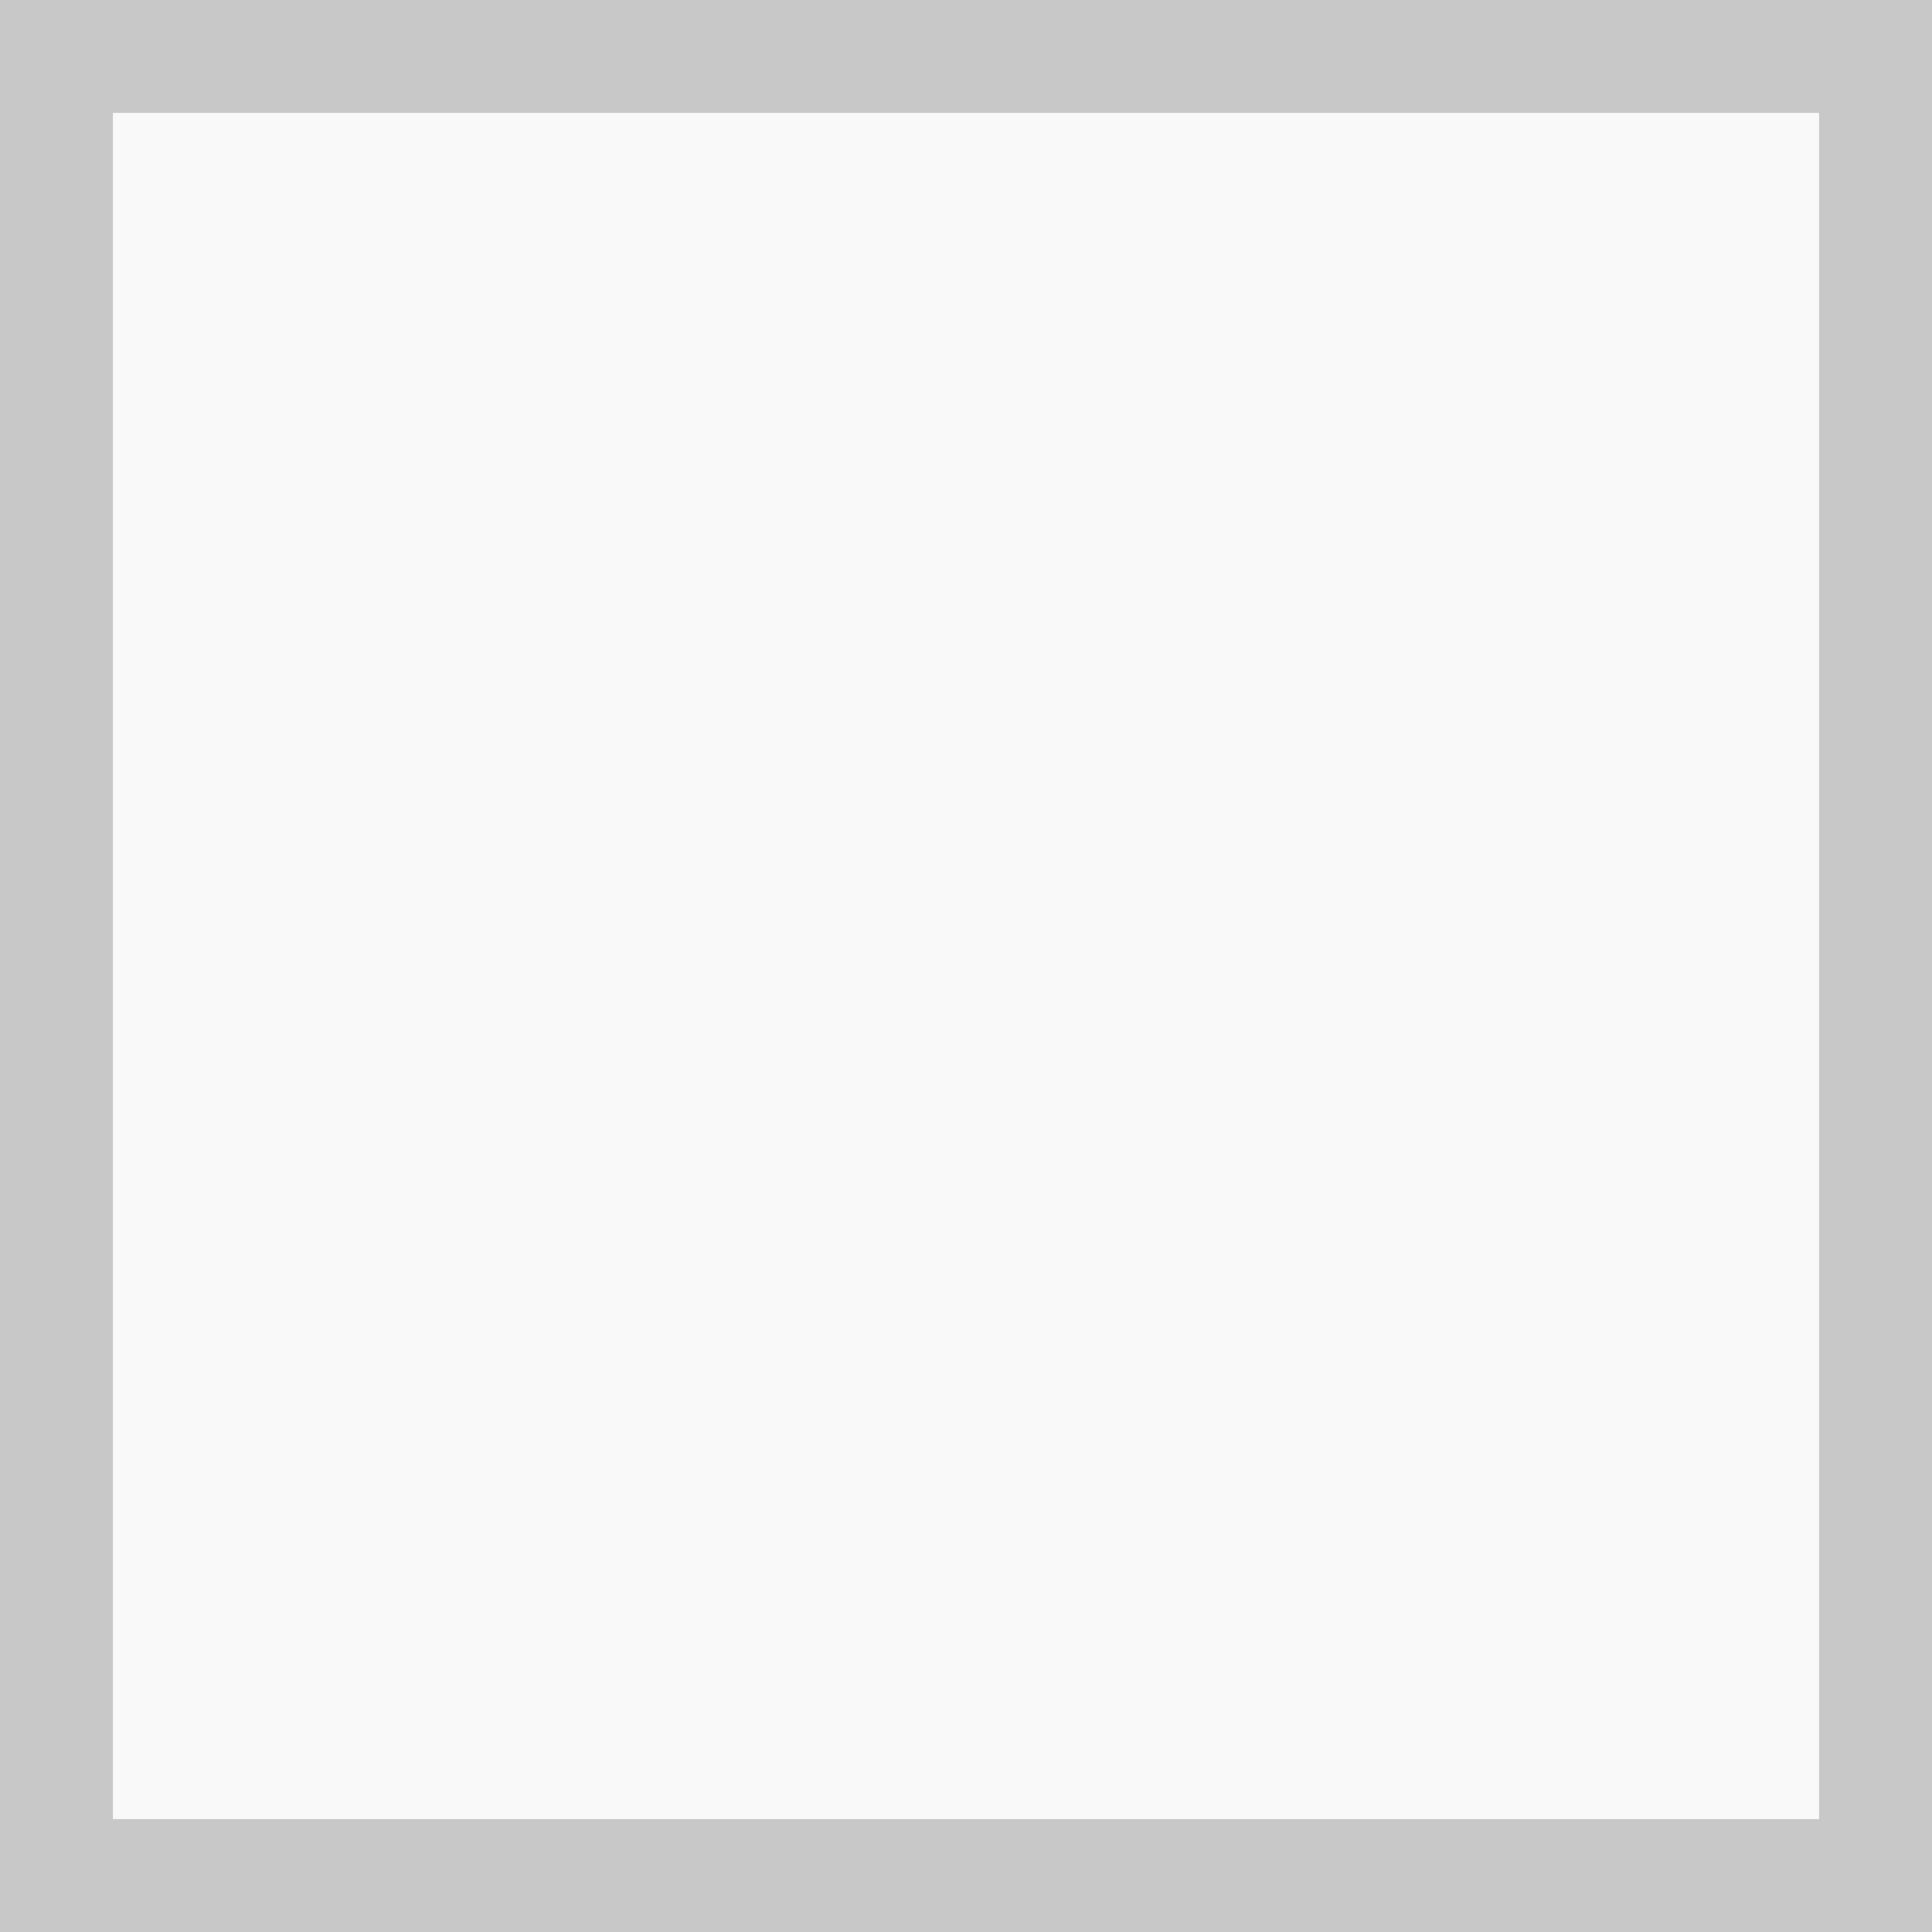
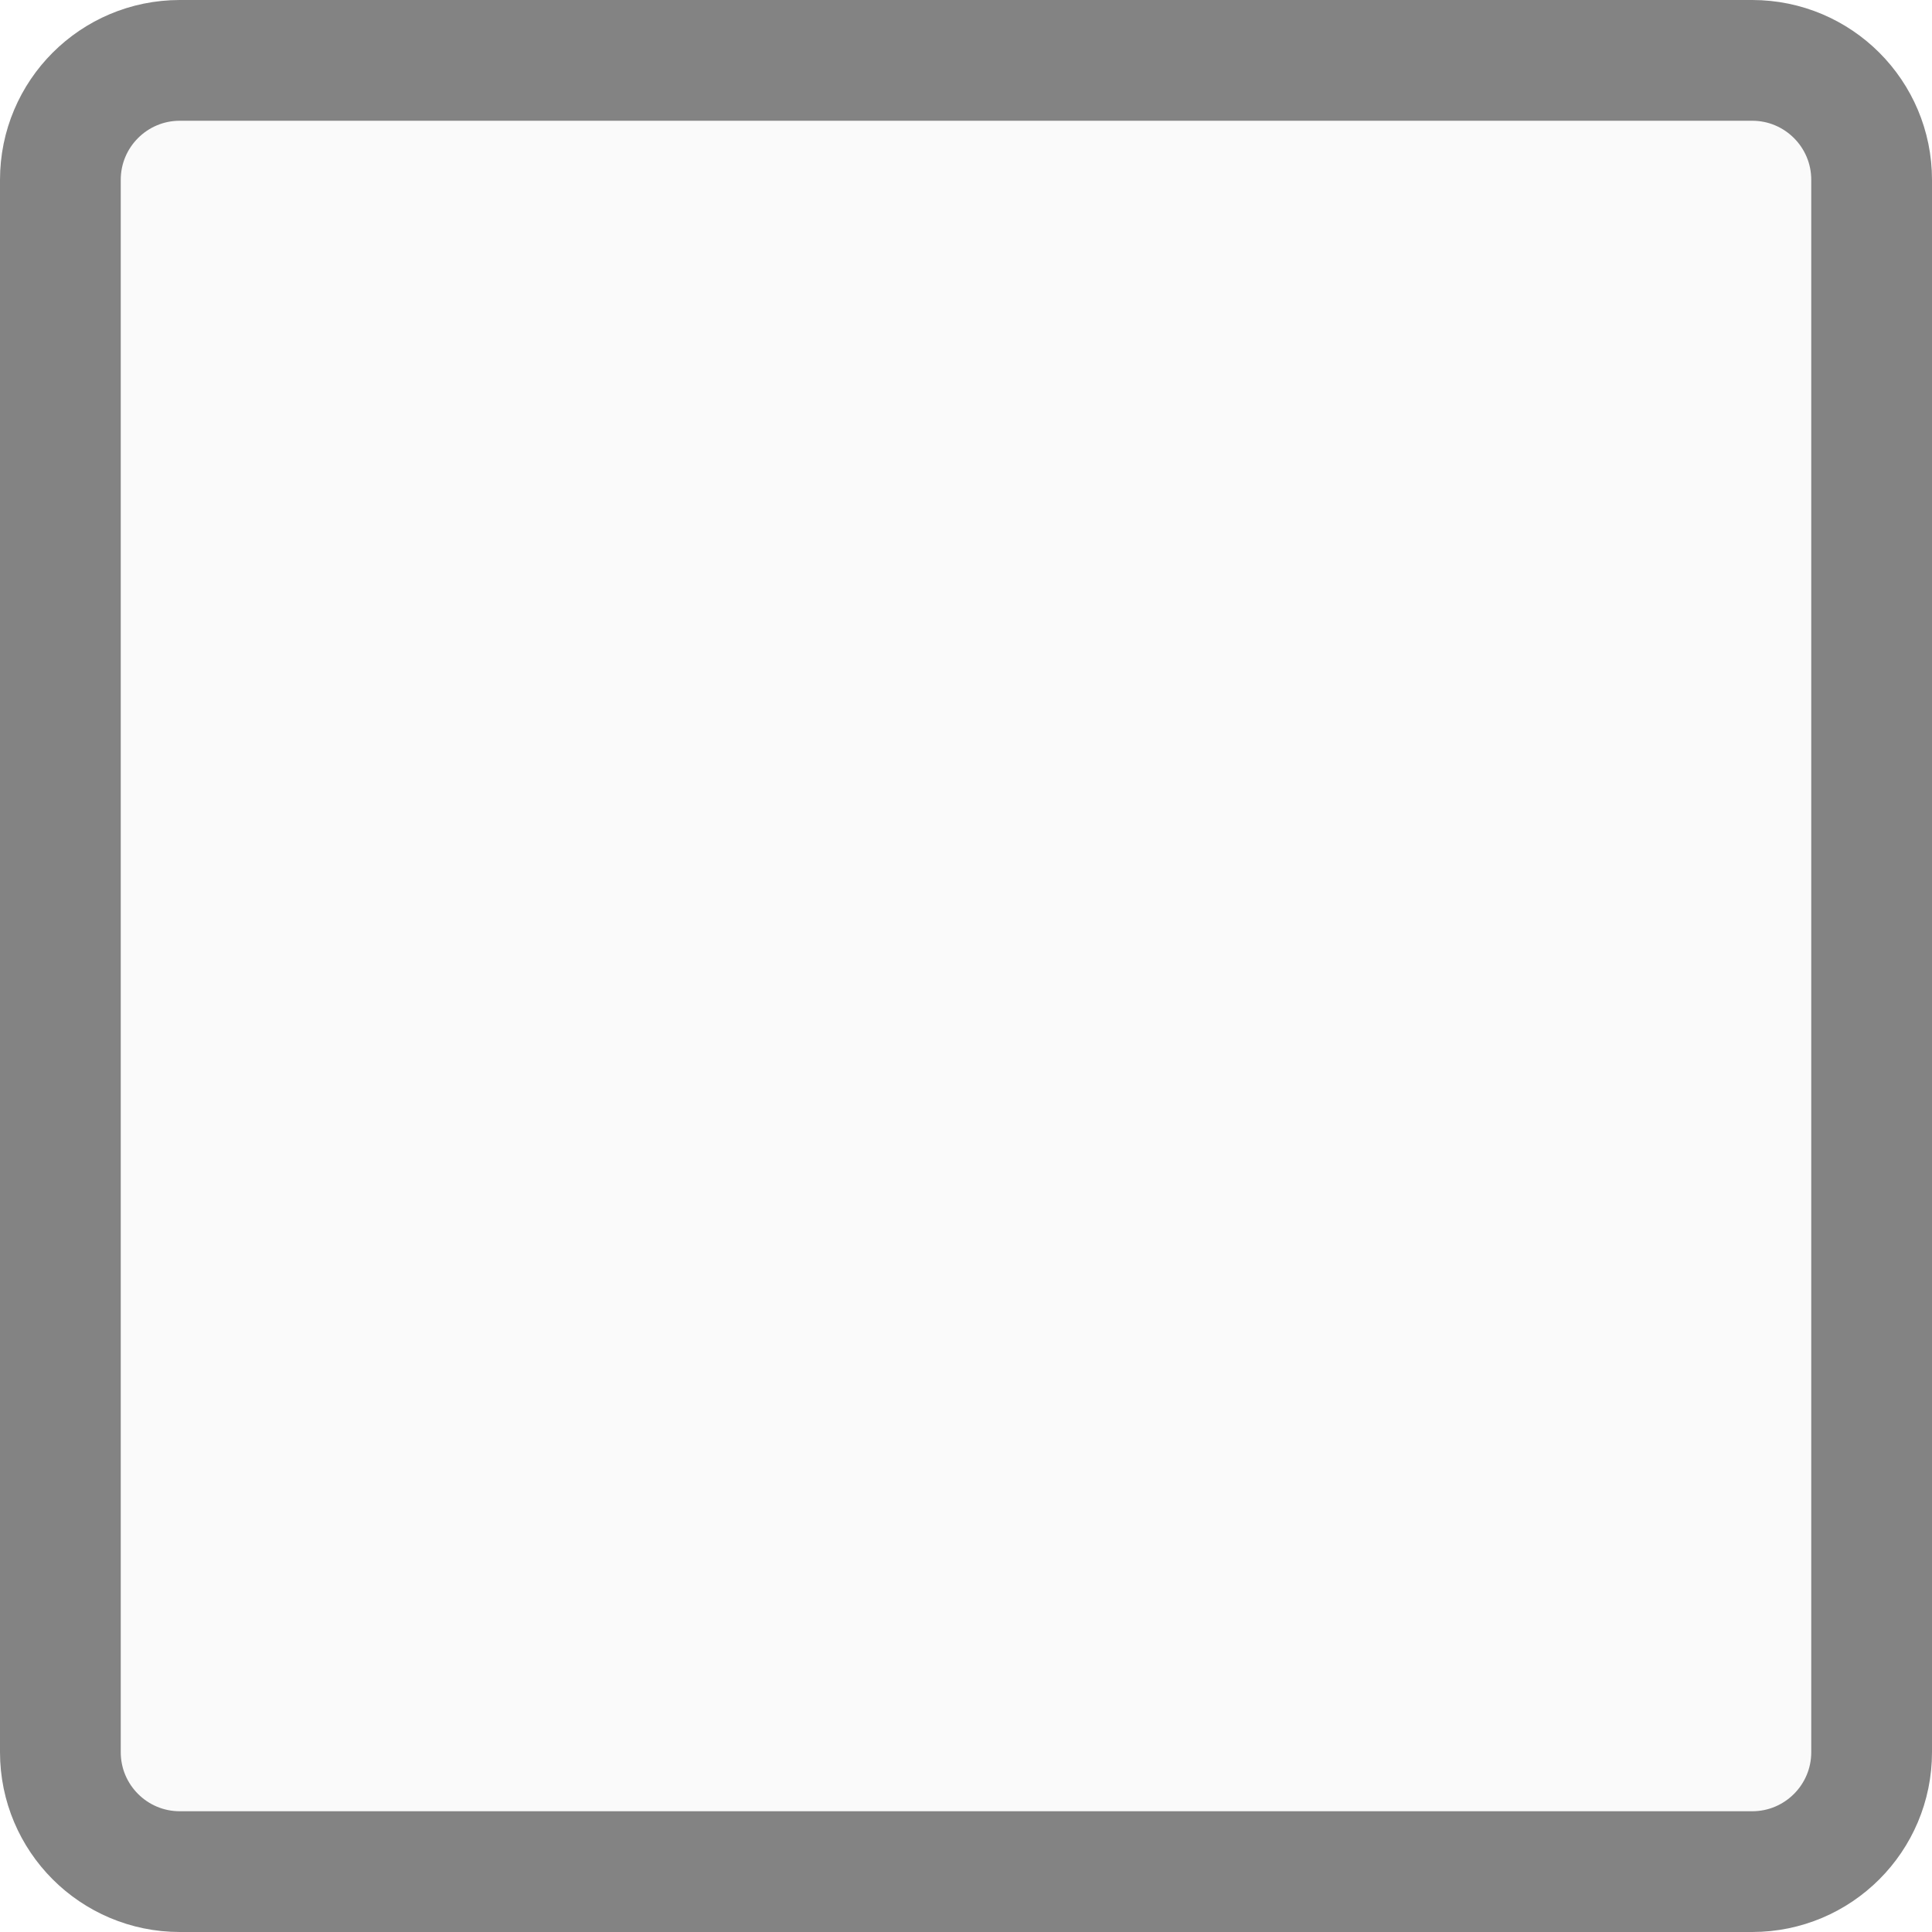
<svg xmlns="http://www.w3.org/2000/svg" viewBox="0 0 40 40" id="svg5278" version="1.1" width="100%" height="100%">
  <defs id="defs5288" />
-   <g transform="translate(0 -1012.362)" id="g5280">
-     <rect width="37.5" x="1.429" y="1013.791" rx="1" height="37.5" style="fill:#f9f9f9" id="rect5282" />
-   </g>
-   <rect style="fill:none;stroke:#c8c8c8;stroke-width:2.338;stroke-opacity:1" id="rect2993" width="37.662" height="37.662" x="1.169" y="1.169" />
+   <rect style="opacity:1;fill:#fafafa;fill-opacity:1;stroke:#838383;stroke-width:2.5;stroke-linecap:butt;stroke-linejoin:miter;stroke-miterlimit:4;stroke-dasharray:none;stroke-opacity:1" id="rect4717" width="37.5" height="37.5" x="1.25" y="1.25" rx="2.473" ry="2.473" />
</svg>
